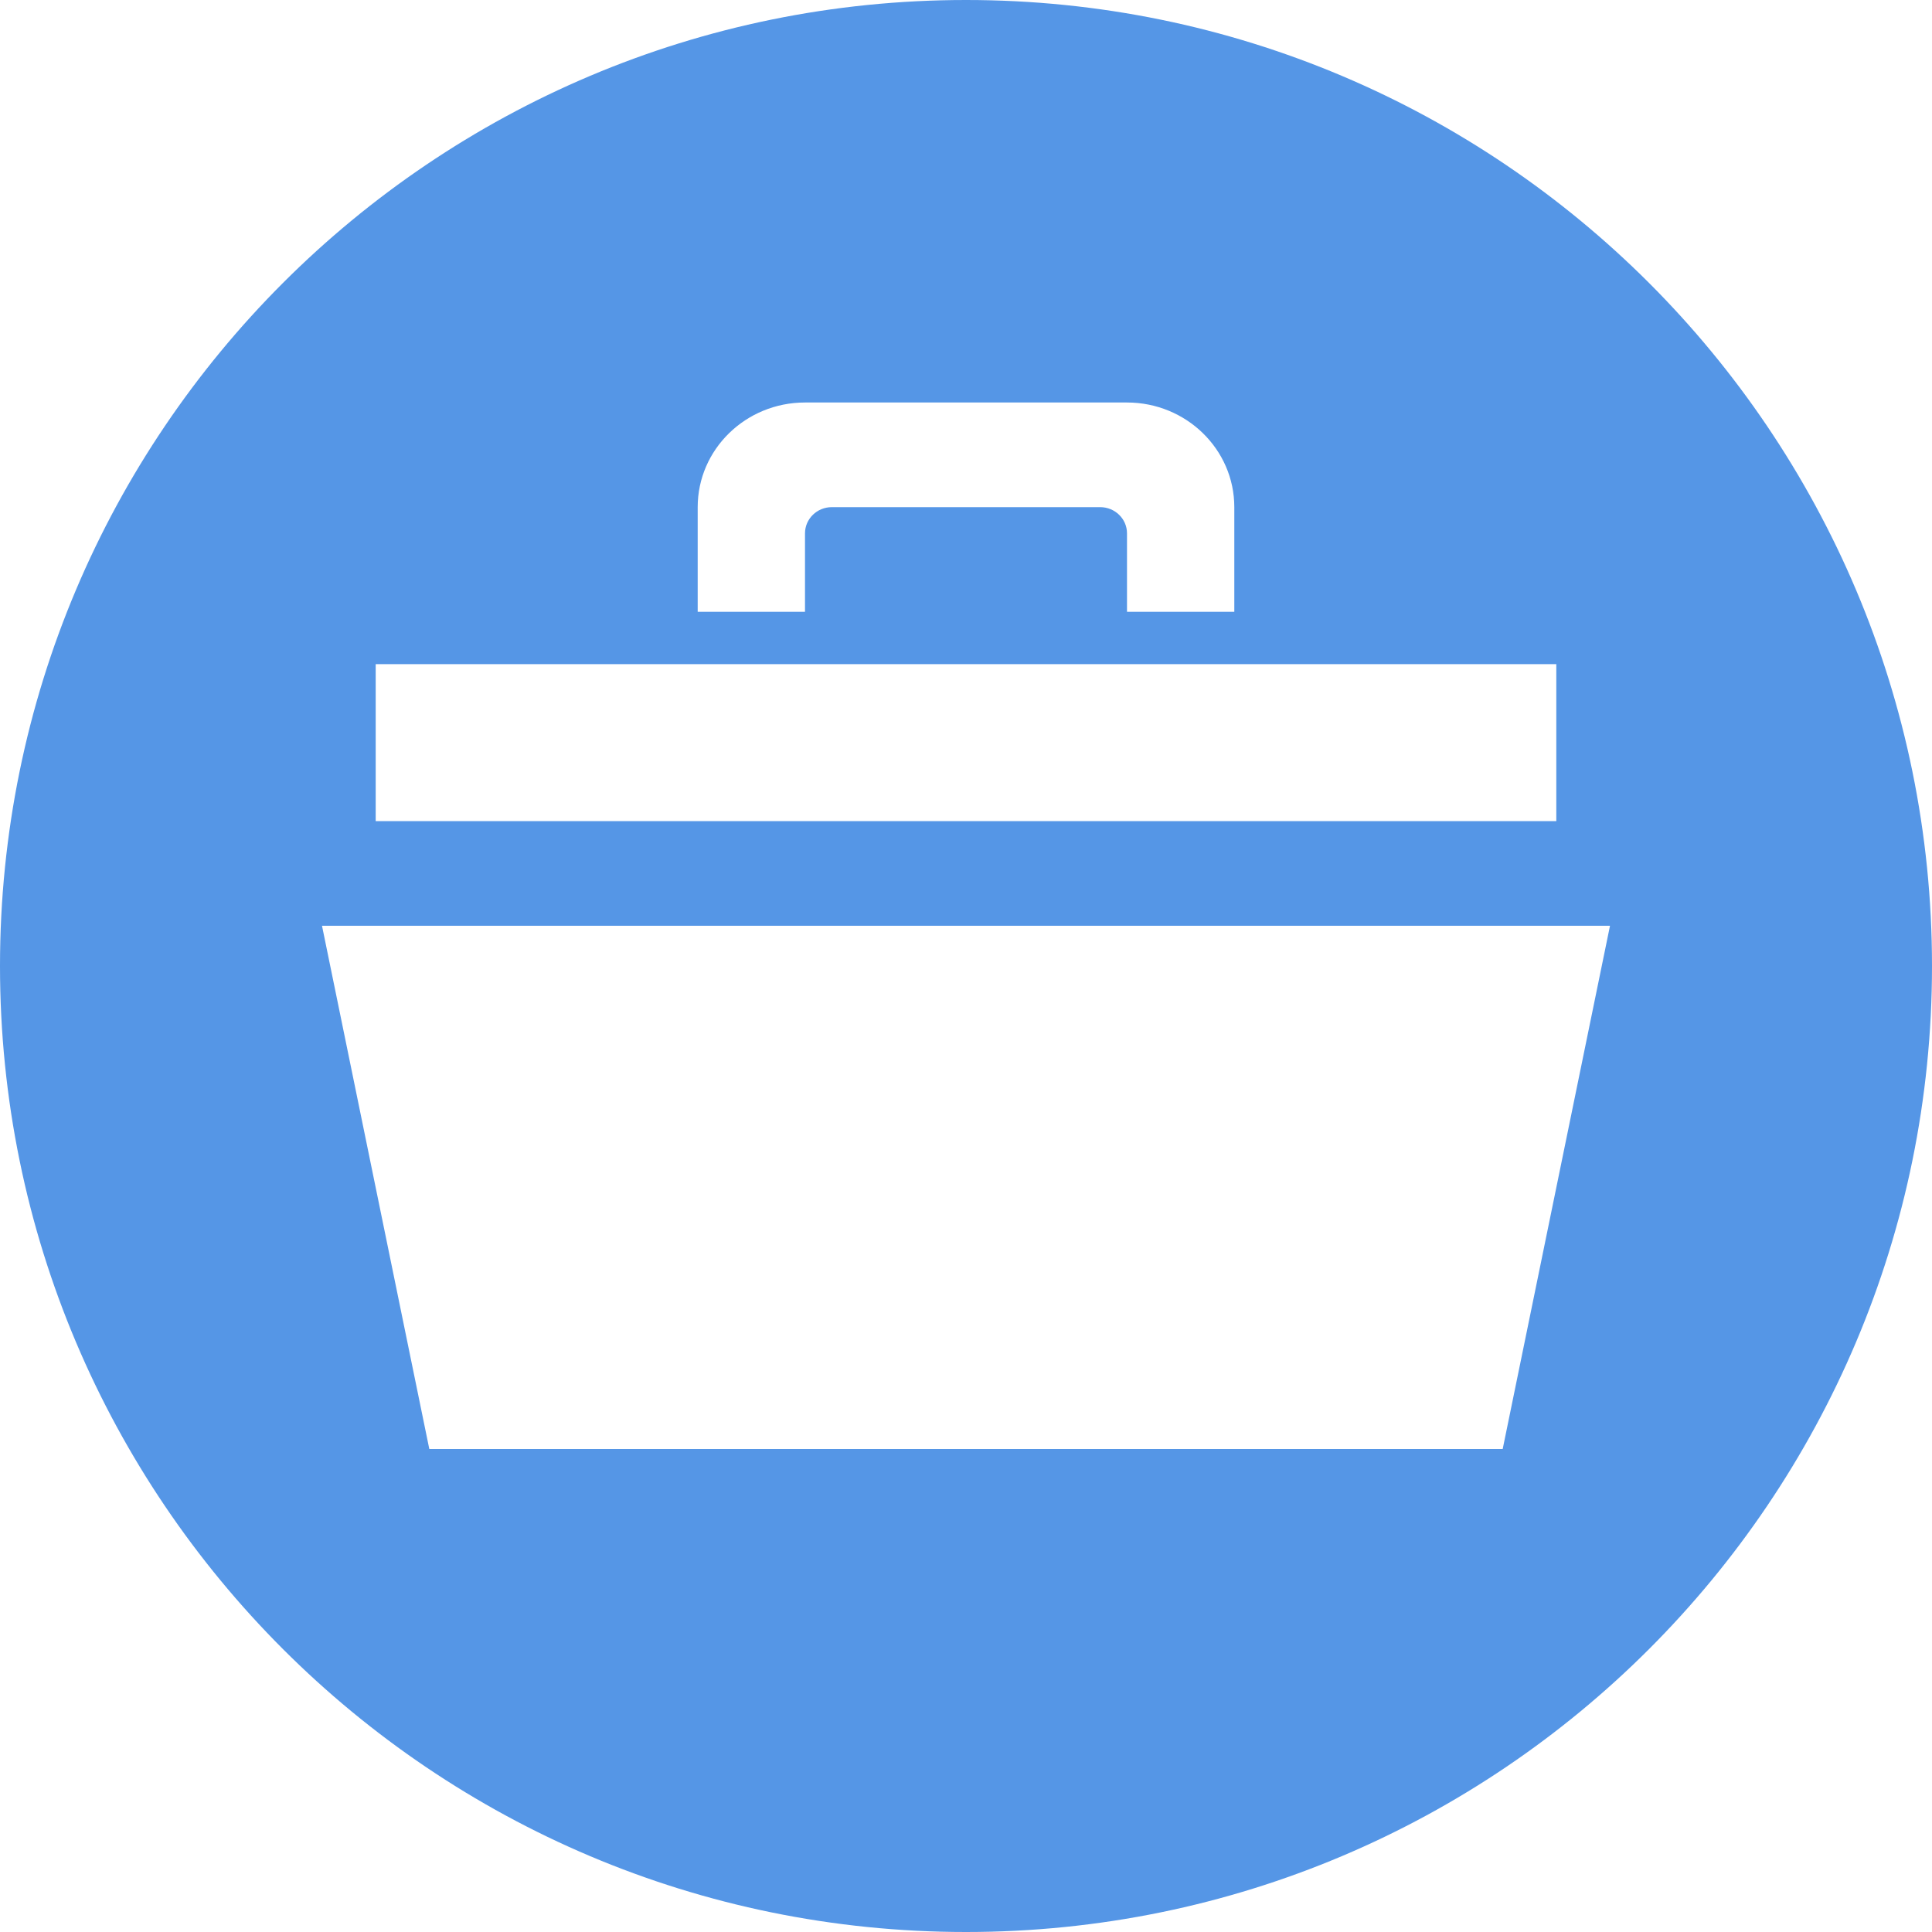
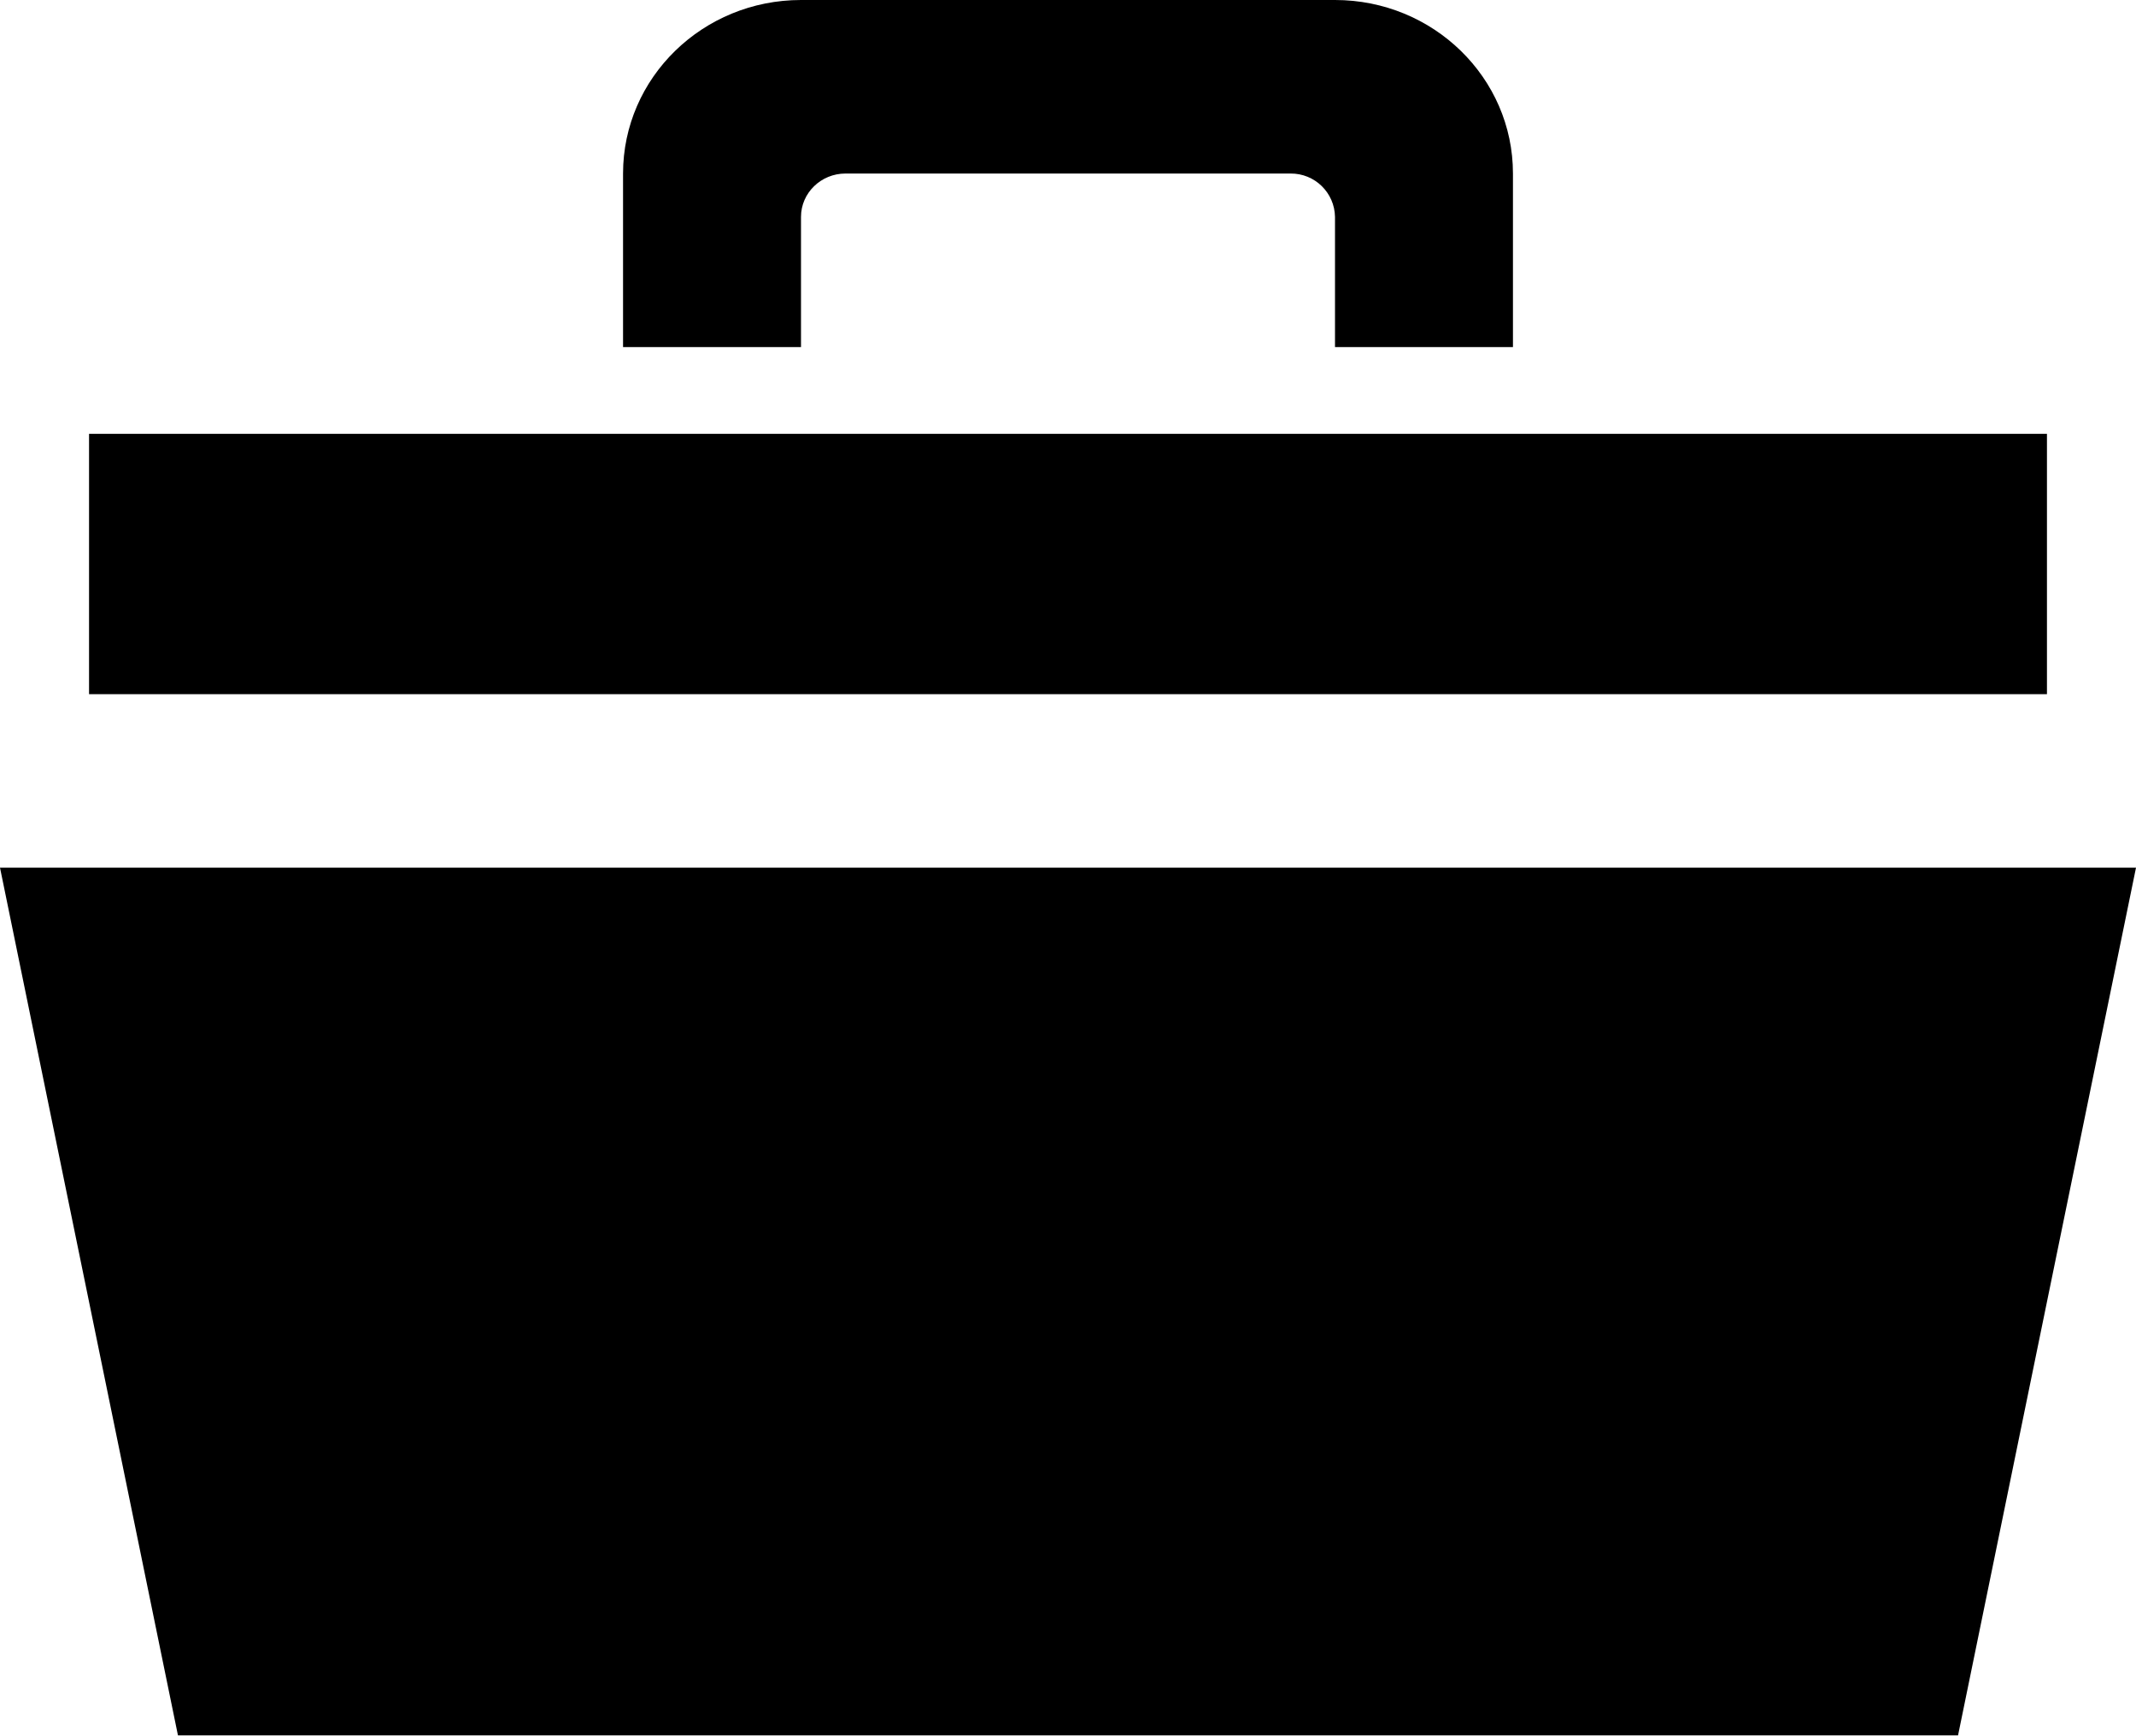
- <svg xmlns="http://www.w3.org/2000/svg" width="24px" height="24px" viewBox="0 0 24 24" version="1.1">
-   <defs />
-   <g id="Symbols" stroke="none" stroke-width="1" fill="none" fill-rule="evenodd">
-     <g id="top-bar-menu" transform="translate(-1304, -12)">
-       <g id="Token">
-         <g transform="translate(1304, 12)">
-           <g id="Group-2">
-             <g id="icn-token">
-               <path d="M12,0 C18.627,0 24,5.373 24,12 C24,18.628 18.627,24 12,24 C5.373,24 0,18.628 0,12 C0,5.373 5.373,0 12,0 Z M19.333,10.2 L19.333,8.25 L4.667,8.25 L4.667,10.2 L19.333,10.2 Z M10,5 C9.264,5 8.667,5.582 8.667,6.3 L8.667,7.6 L10,7.6 L10,6.625 C10,6.446 10.149,6.3 10.333,6.3 L13.667,6.3 C13.851,6.3 14,6.446 14,6.625 L14,7.6 L15.333,7.6 L15.333,6.3 C15.333,5.582 14.736,5 14,5 L10,5 Z M20,11.5 L4,11.5 L5.333,18 L18.667,18 L20,11.5 Z" id="Combined-Shape" fill="#5596E6" />
-               <g id="iconmonstr-briefcase-3" transform="translate(4, 5)" />
-             </g>
-           </g>
-         </g>
-       </g>
-     </g>
-   </g>
+ <svg xmlns="http://www.w3.org/2000/svg" width="16" height="13" viewBox="0 0 16 13">
+   <path d="M15.333 5.2V3.25H.667V5.2h14.666zM6 0c-.736 0-1.333.582-1.333 1.3v1.3H6v-.975c0-.18.15-.325.333-.325h3.334a.33.33 0 0 1 .333.325V2.6h1.333V1.3C11.333.582 10.736 0 10 0H6zm10 6.5H0L1.333 13h13.334L16 6.5z" fill="currentColor" fill-rule="nonzero" />
</svg>
